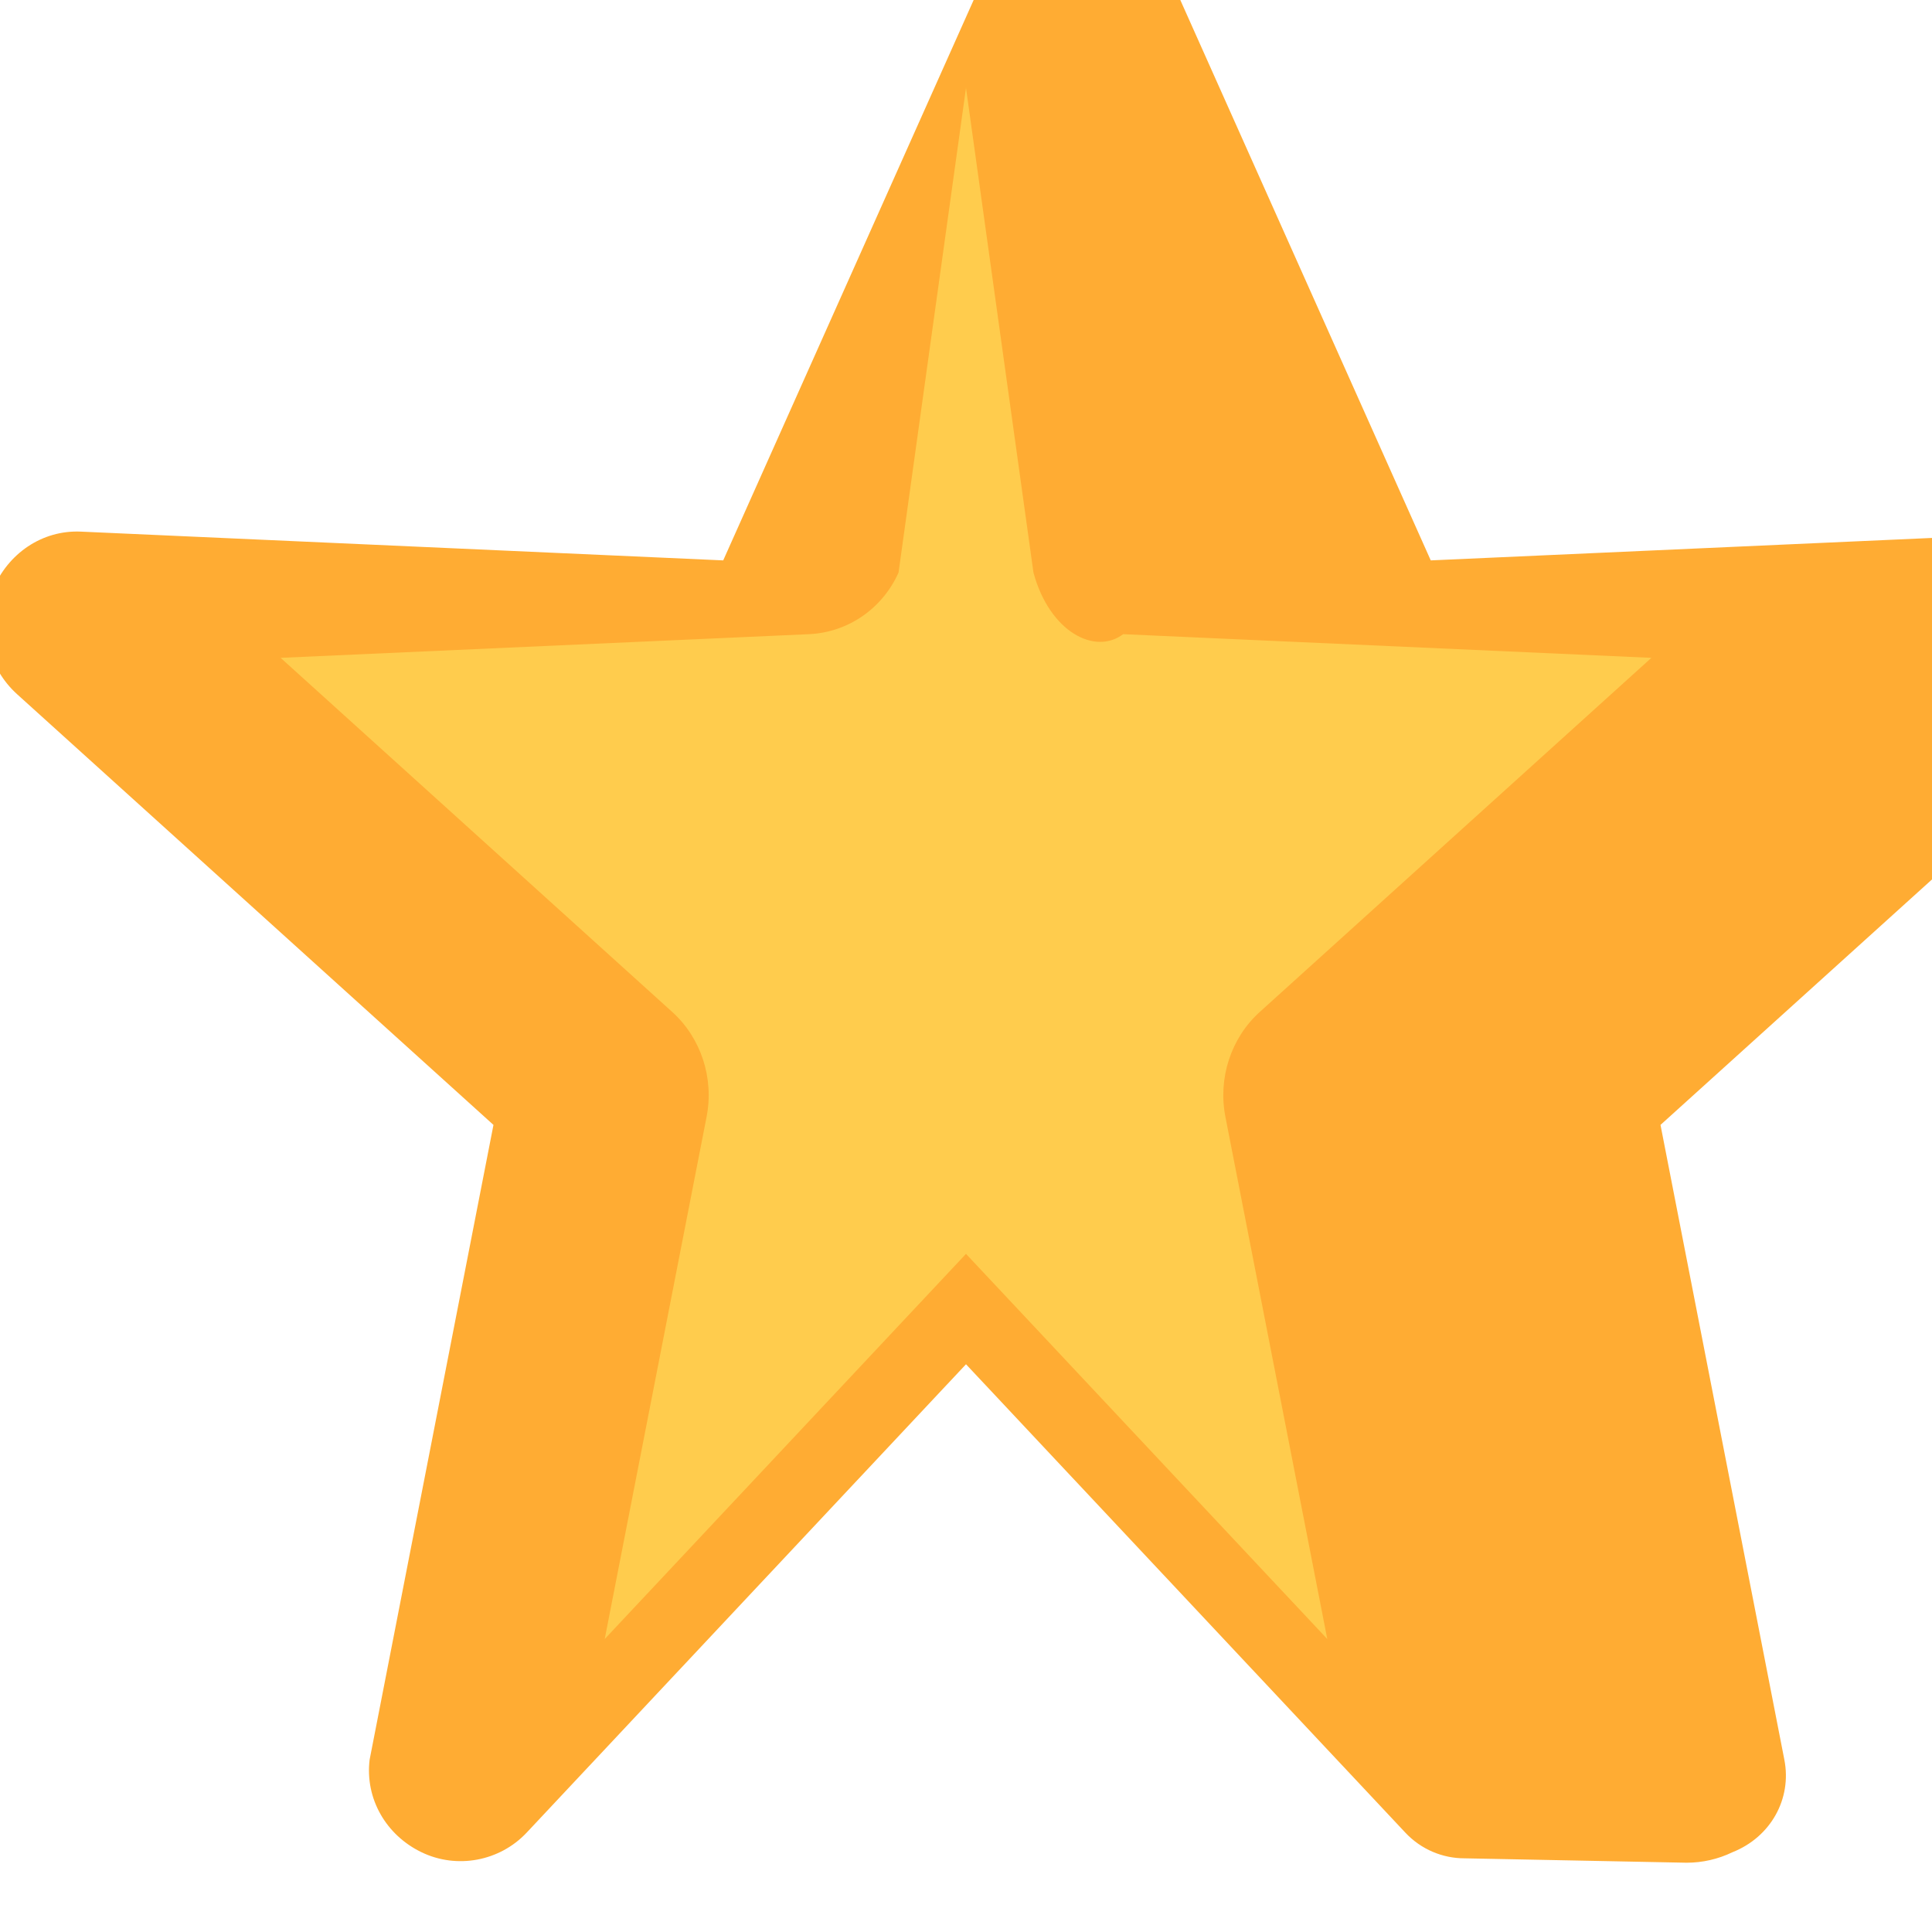
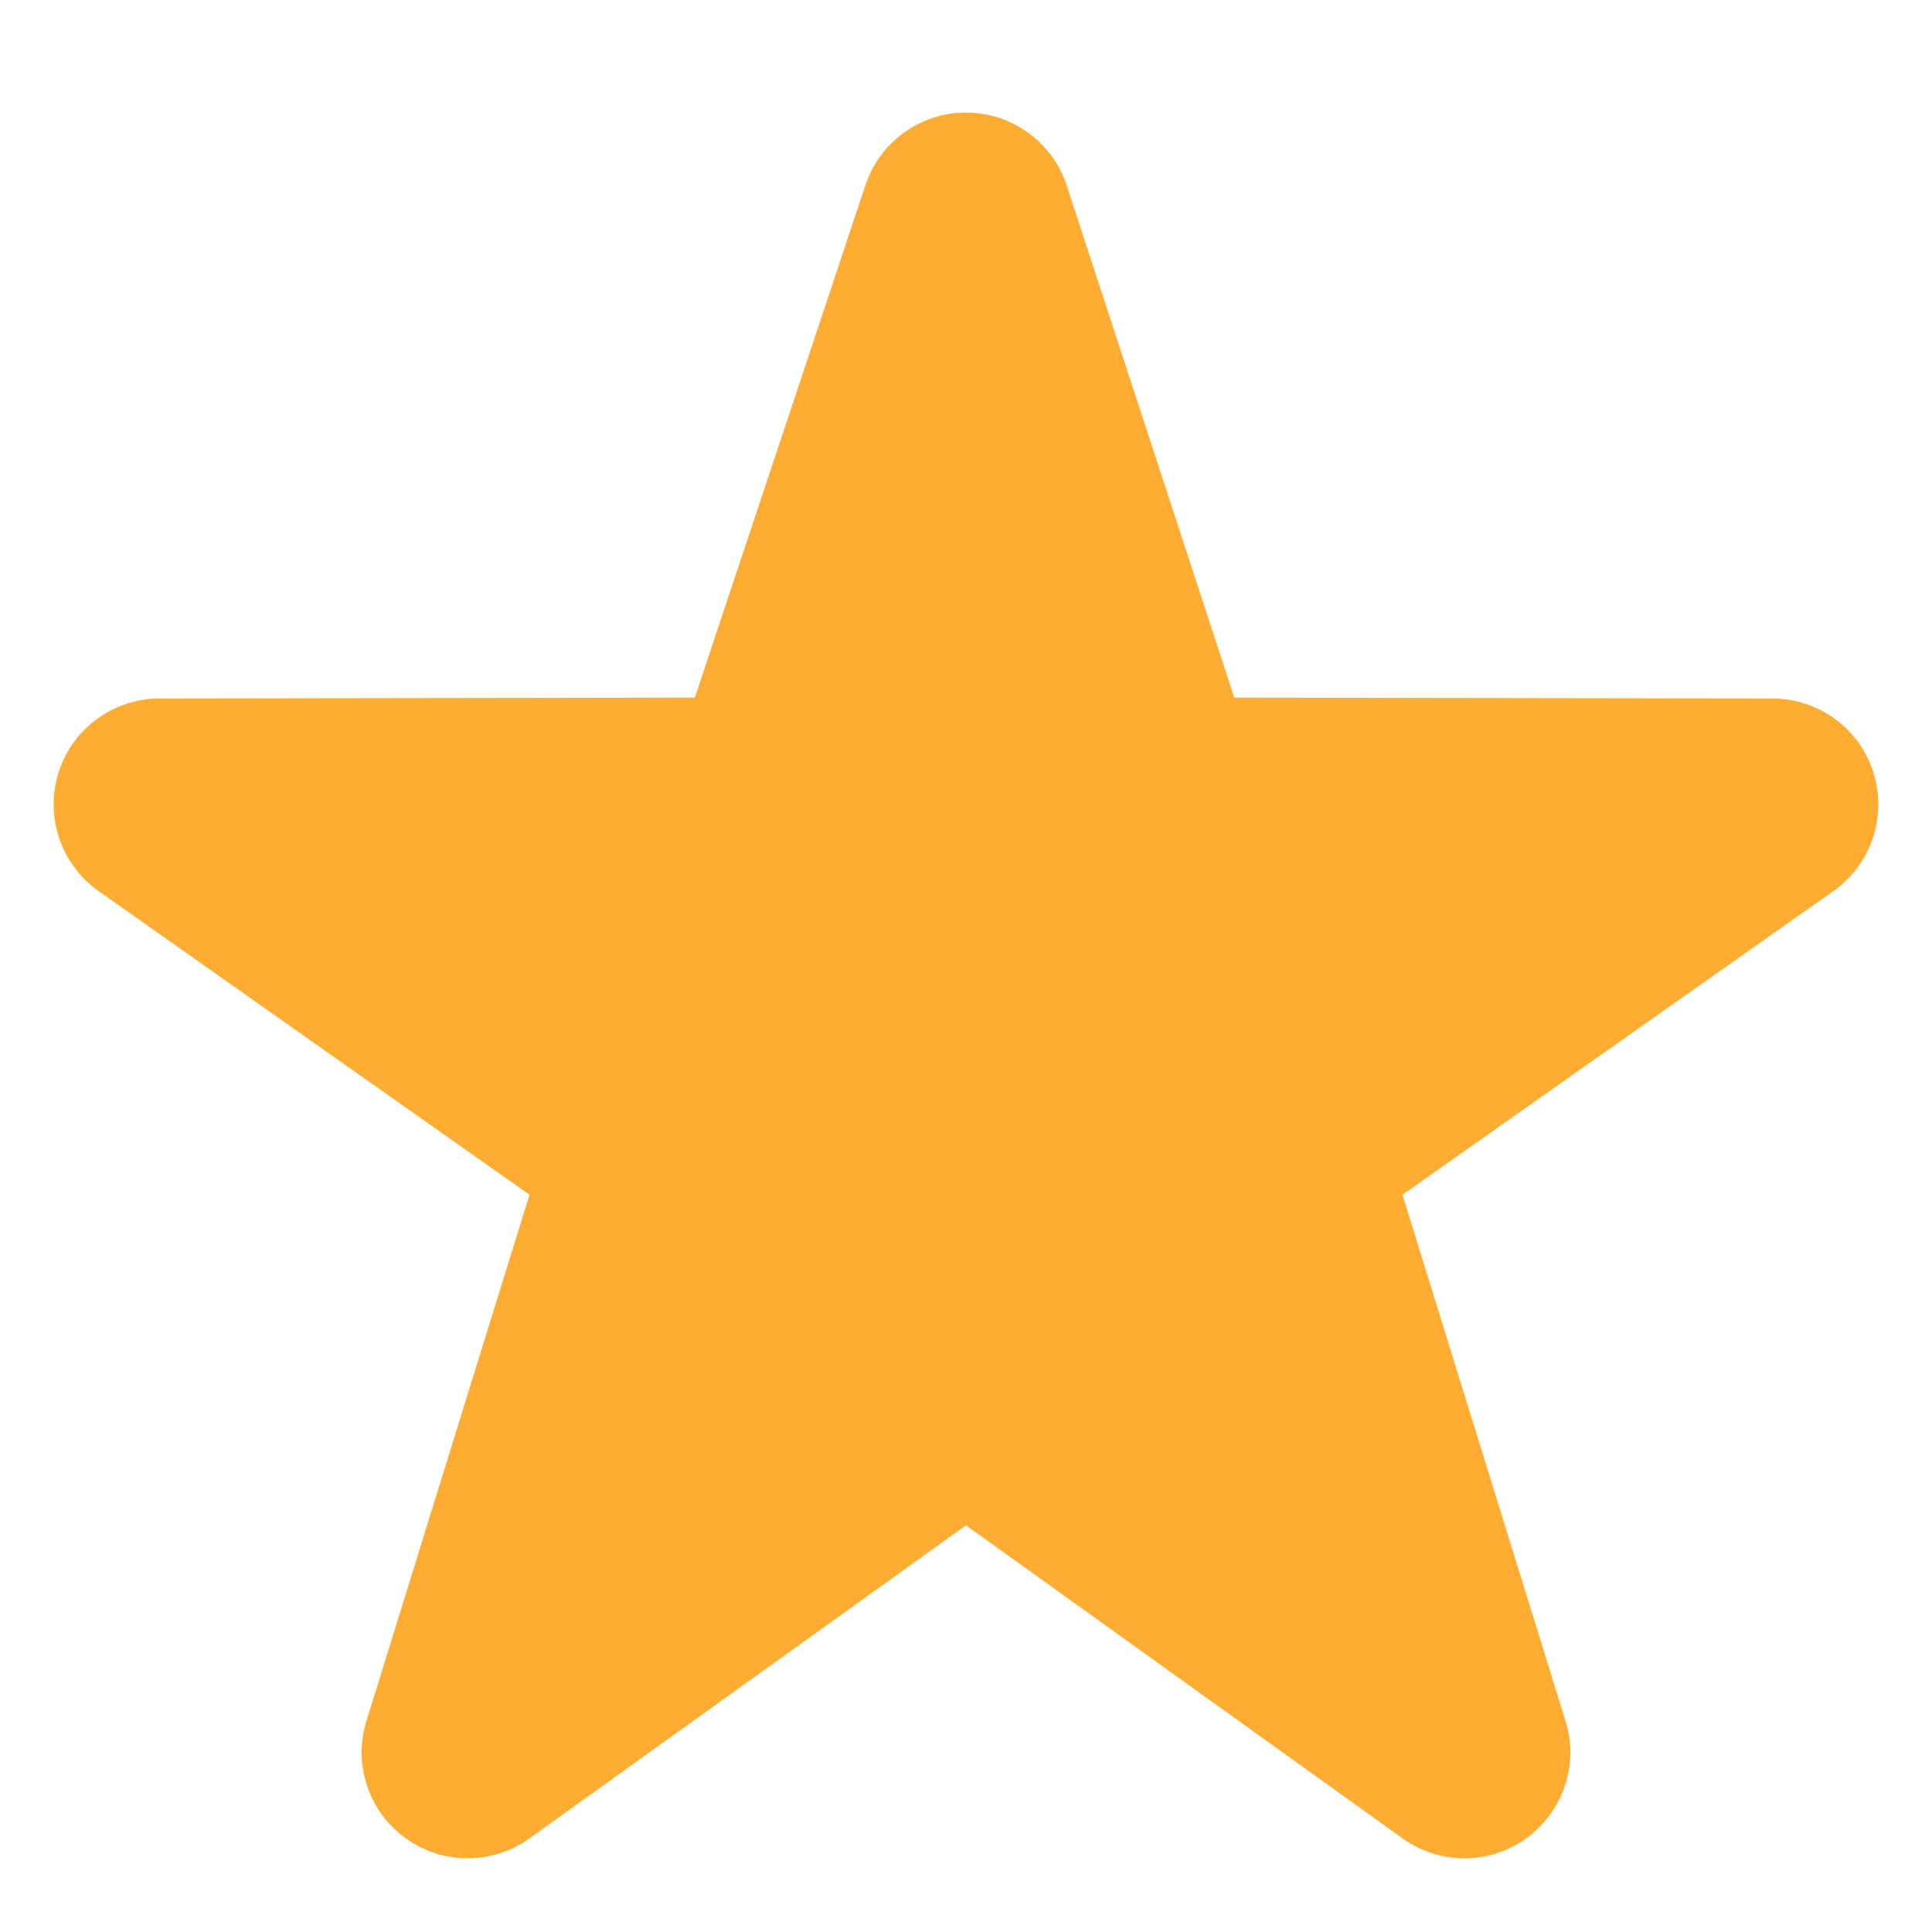
- <svg xmlns="http://www.w3.org/2000/svg" viewBox="0 0 36 36" width="36" height="36" aria-hidden="true">
-   <path fill="#FFAC33" d="M27.287 34.627c-.404 0-.806-.164-1.101-.479L18 25.421l-8.186 8.727c-.504.536-1.303.684-1.961.365-.659-.318-1.053-.997-.966-1.722l2.308-11.83-8.877-8.026c-.544-.492-.727-1.275-.45-1.947.276-.673.918-1.115 1.64-1.082l11.968.536 4.908-10.982c.298-.667.954-1.086 1.684-1.086.73 0 1.386.419 1.684 1.086l4.908 10.982 11.968-.536c.722-.033 1.364.409 1.64 1.082.277.672.094 1.455-.45 1.947l-8.877 8.026 2.308 11.83c.142.724-.251 1.438-.966 1.722-.271.131-.563.196-.855.196z" />
-   <path fill="#FFCC4D" d="M18 23.364l-6.732 7.177 1.898-9.729c.142-.724-.105-1.472-.638-1.954l-7.299-6.6 9.843-.441c.73-.033 1.371-.476 1.671-1.148L18 1.637l1.257 9.032c.3 1.108 1.148 1.543 1.671 1.148l9.843.441-7.299 6.6c-.533.482-.78 1.23-.638 1.954l1.898 9.729L18 23.364z" />
+ <svg xmlns="http://www.w3.org/2000/svg" viewBox="0 0 36 36">
+   <path fill="#FFAC33" d="M27.287 34.627c-.404 0-.806-.124-1.152-.371L18 28.422l-8.135 5.834c-.693.496-1.623.496-2.312-.008-.689-.499-.979-1.385-.721-2.194l3.034-9.792-8.062-5.681c-.685-.505-.97-1.393-.708-2.203.264-.808 1.016-1.357 1.866-1.363L12.947 13l3.179-9.549c.268-.809 1.023-1.353 1.874-1.353.851 0 1.606.545 1.875 1.353L23 13l10.036.015c.853.006 1.606.556 1.867 1.363.263.81-.022 1.698-.708 2.203l-8.062 5.681 3.034 9.792c.26.809-.033 1.695-.72 2.194-.347.254-.753.379-1.16.379z" />
</svg>
